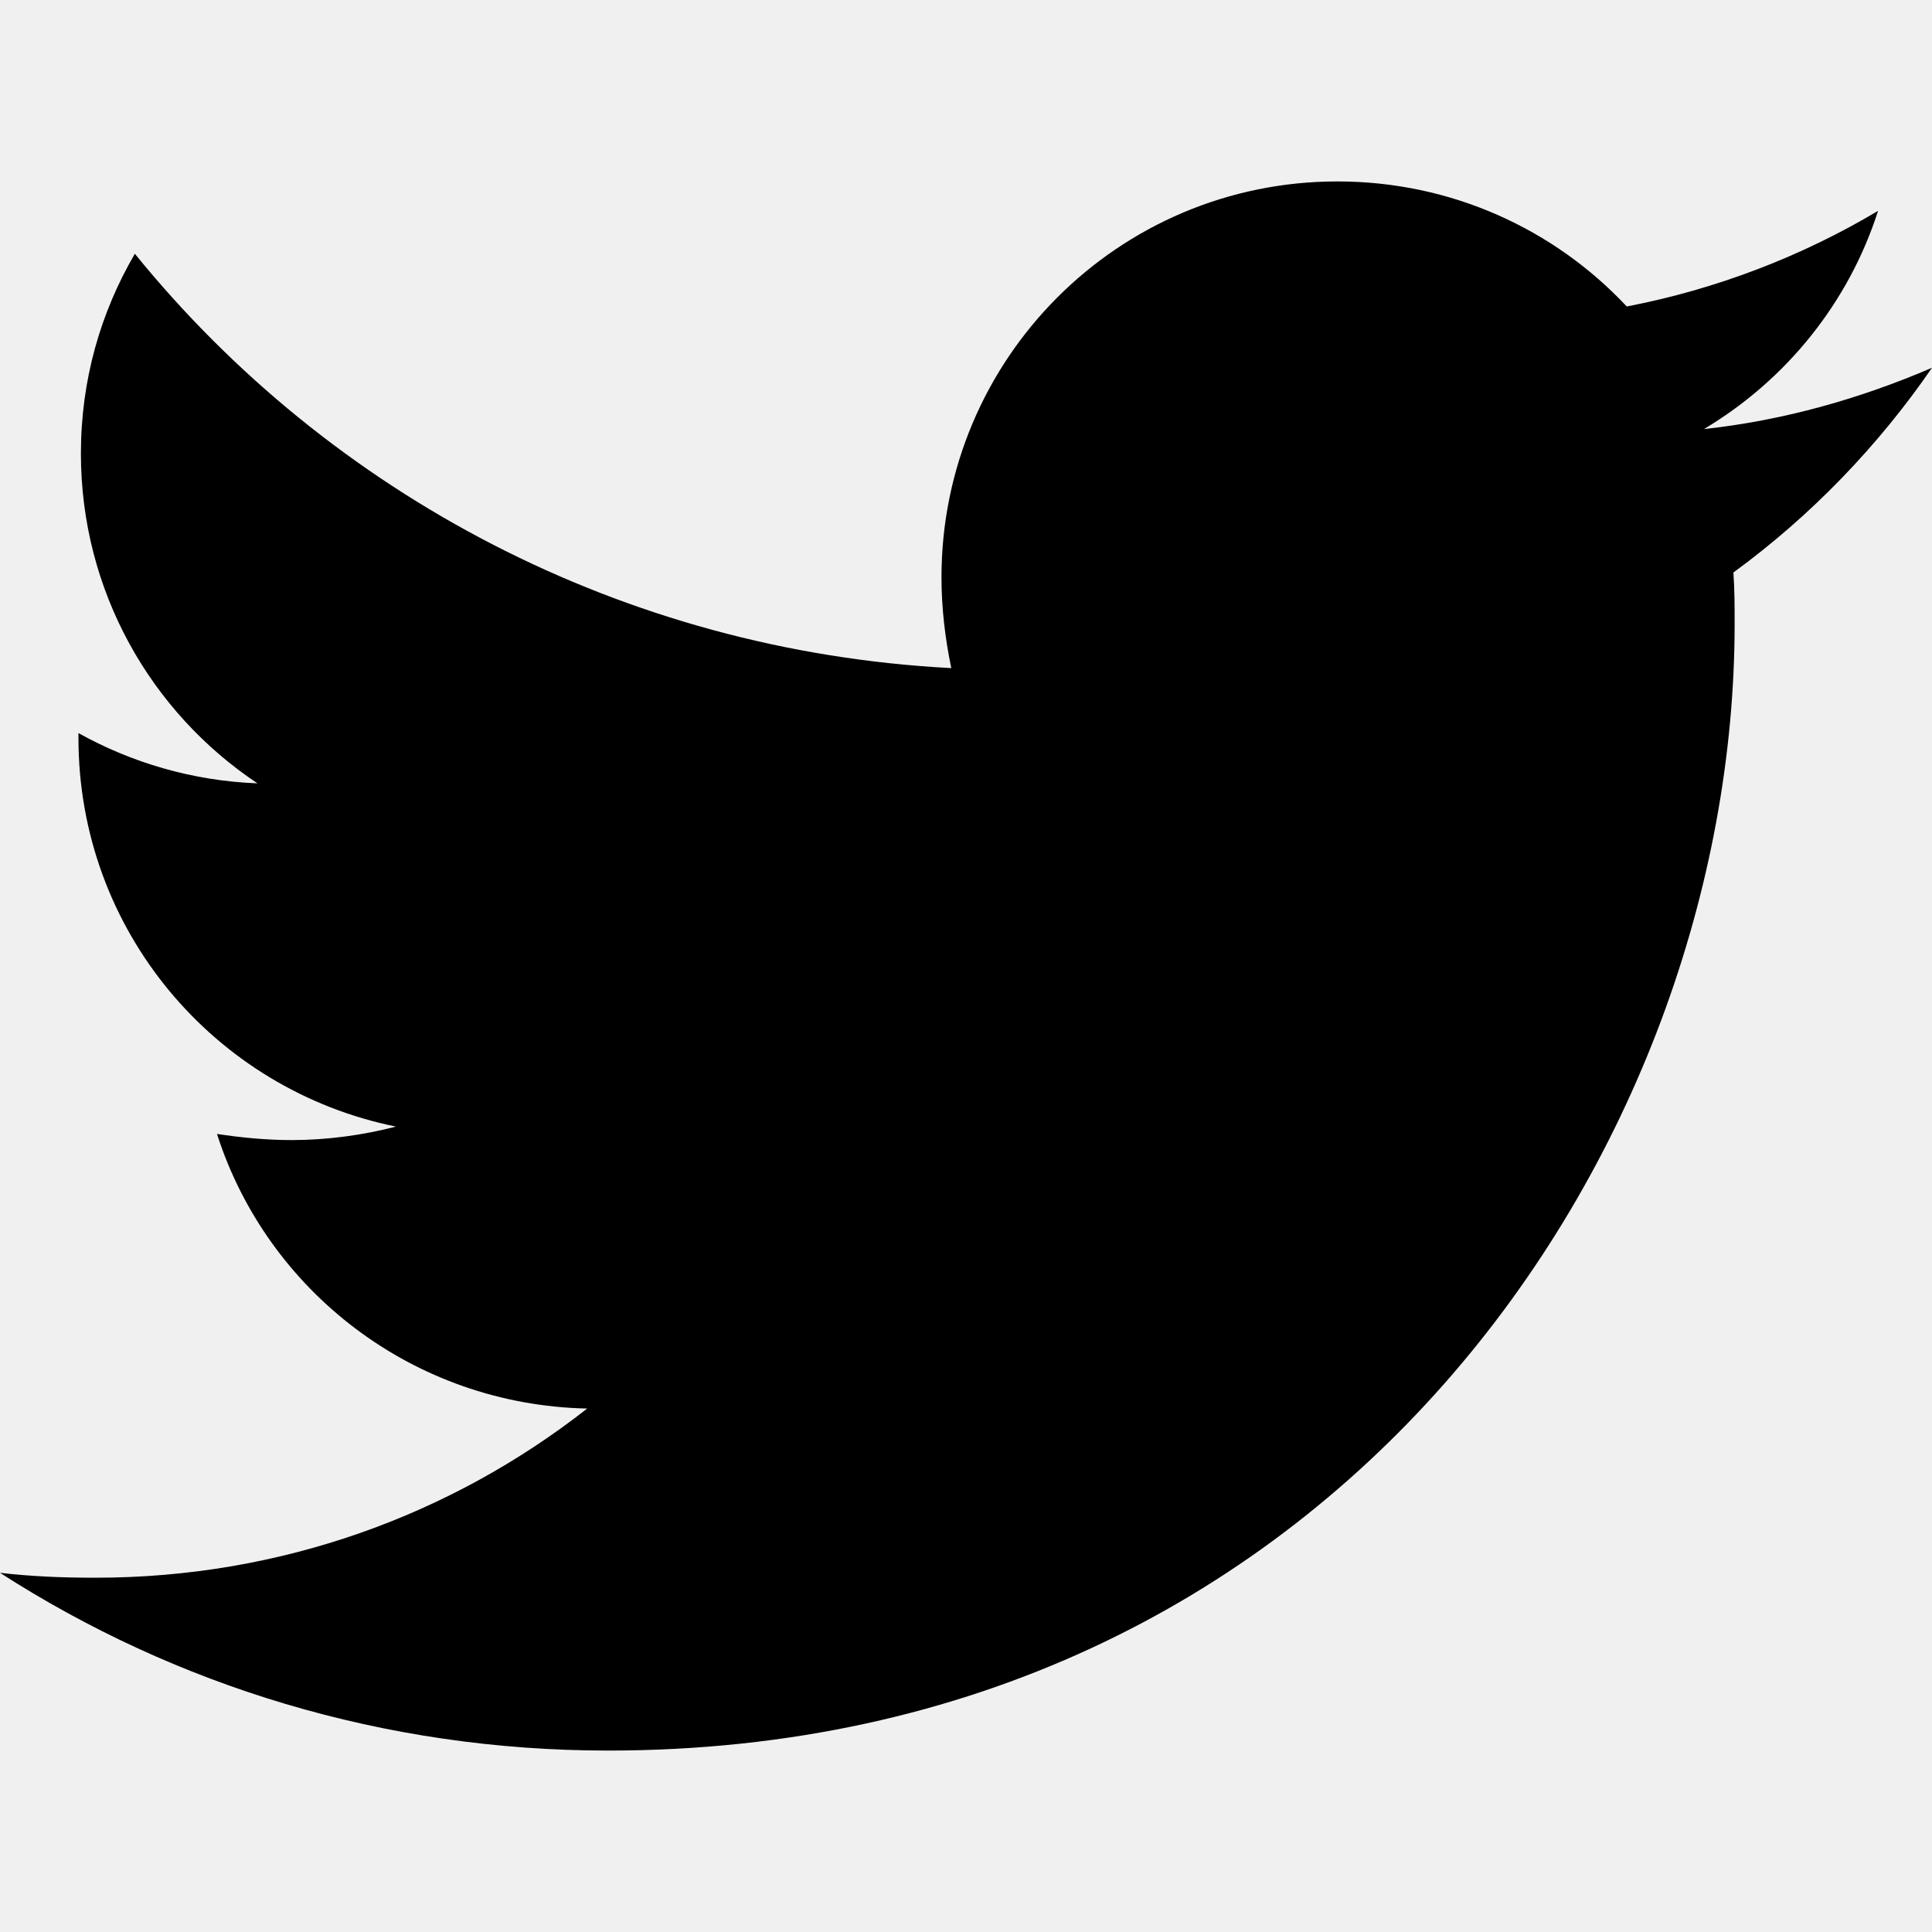
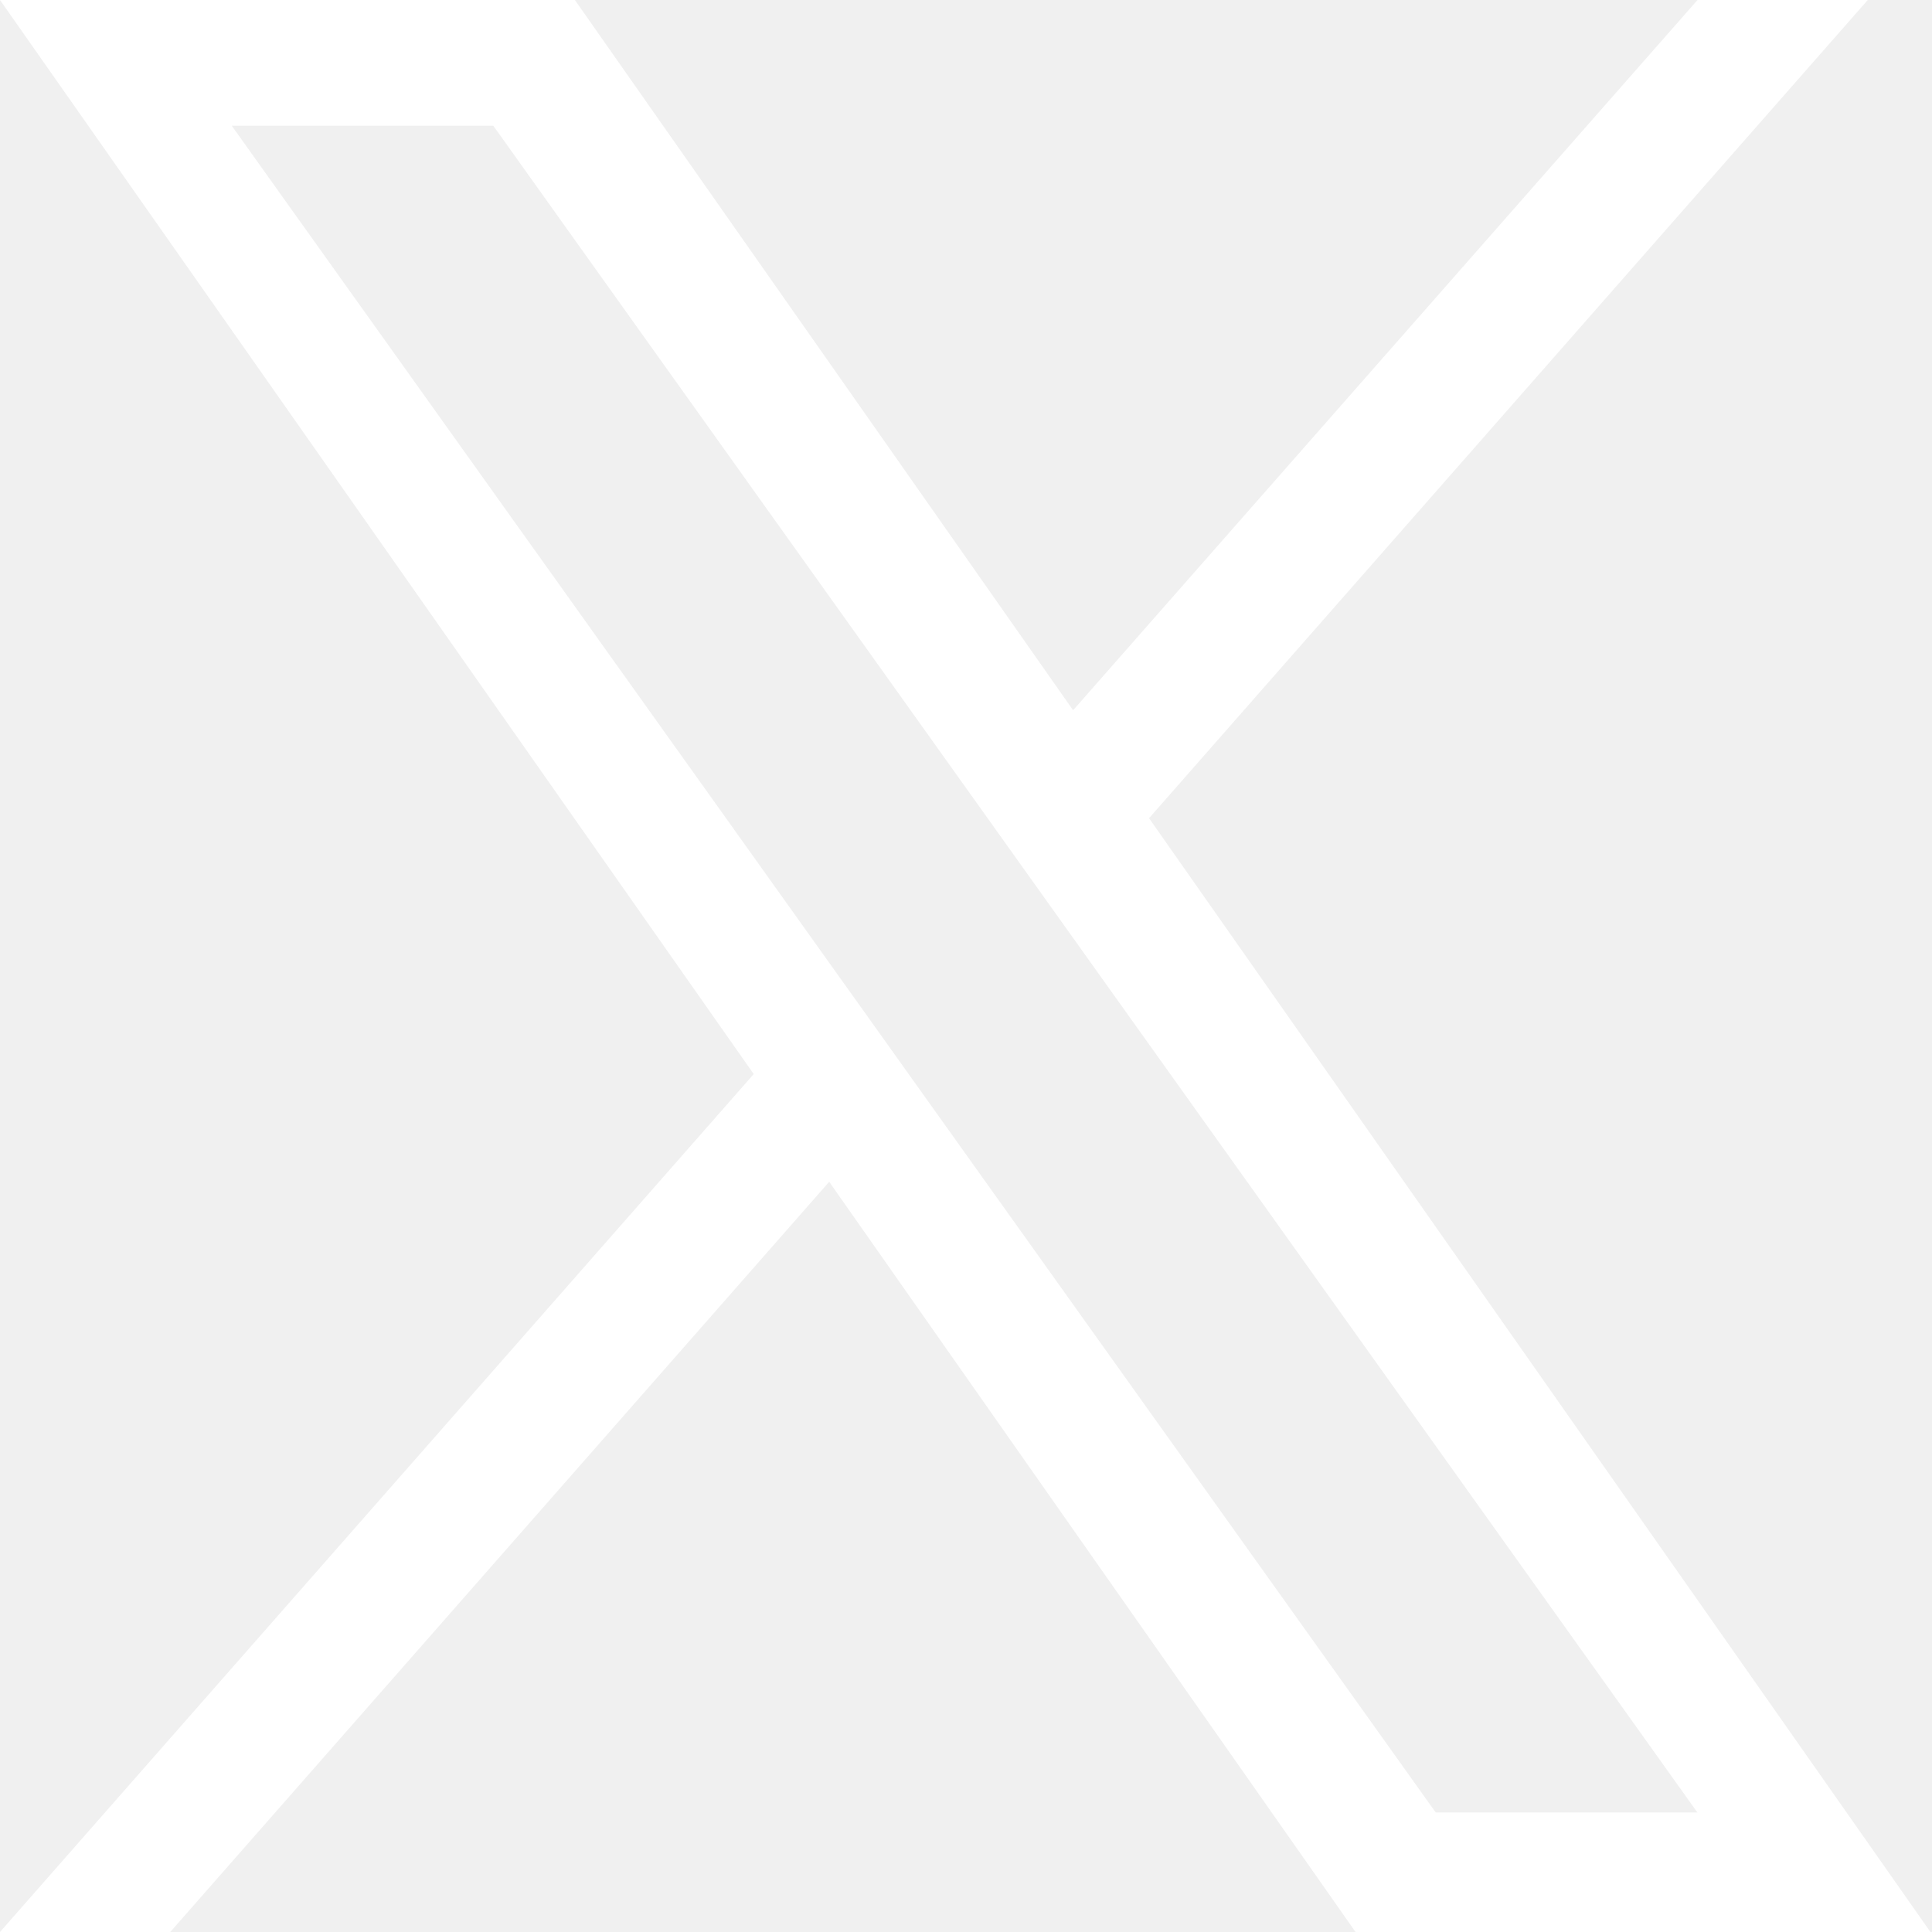
- <svg xmlns="http://www.w3.org/2000/svg" viewBox="0 0 512 512" fill="currentColor">
-   <path d="M459.37 151.716c.325 4.548.325 9.097.325 13.645 0 138.72-105.583 298.558-298.558 298.558-59.452 0-114.68-17.219-161.137-47.106 8.447.974 16.568 1.299 25.34 1.299 49.055 0 94.213-16.568 130.274-44.832-46.132-.975-84.792-31.188-98.112-72.772 6.498.974 12.995 1.624 19.818 1.624 9.421 0 18.843-1.3 27.614-3.573-48.081-9.747-84.143-51.98-84.143-102.985v-1.299c13.969 7.797 30.214 12.67 47.431 13.319-28.264-18.843-46.781-51.005-46.781-87.391 0-19.492 5.197-37.36 14.294-52.954 51.655 63.675 129.3 105.258 216.365 109.807-1.624-7.797-2.599-15.918-2.599-24.04 0-57.828 46.782-104.934 104.934-104.934 30.213 0 57.502 12.67 76.67 33.137 23.715-4.548 46.456-13.32 66.599-25.34-7.798 24.366-24.366 44.833-46.132 57.827 21.117-2.273 41.584-8.122 60.426-16.243-14.292 20.791-32.161 39.308-52.628 54.253z" />
+ <svg xmlns="http://www.w3.org/2000/svg" width="16" height="16" viewBox="0 0 16 16" fill="none">
+   <g clip-path="url(#clip0_4116_139591)">
+     <path d="M9.516 6.776L15.468 0H14.058L8.887 5.882L4.761 0H0L6.242 8.895L0 16H1.41L6.867 9.787L11.226 16H15.987M1.919 1.041H4.085L14.057 15.01H11.89" fill="white" />
+   </g>
+   <defs>
+     <clipPath id="clip0_4116_139591">
+       <rect width="15.987" height="16" fill="white" />
+     </clipPath>
+   </defs>
</svg>
